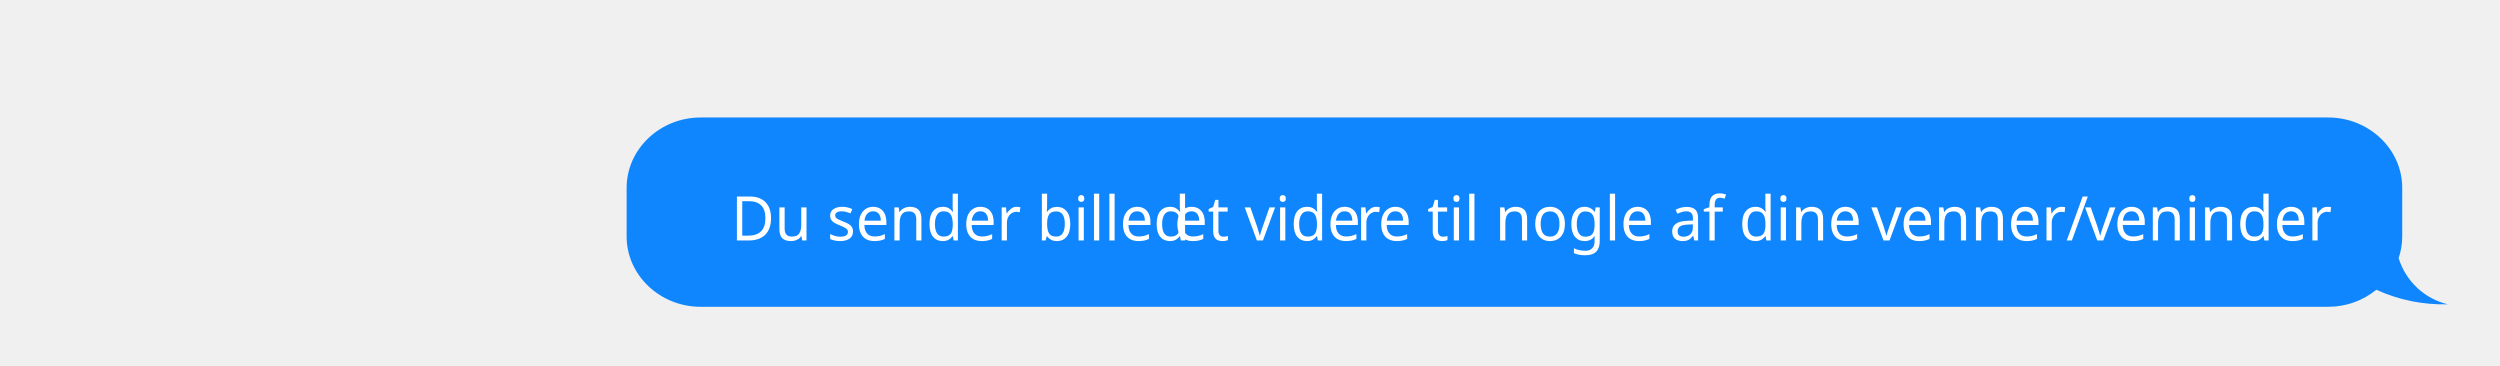
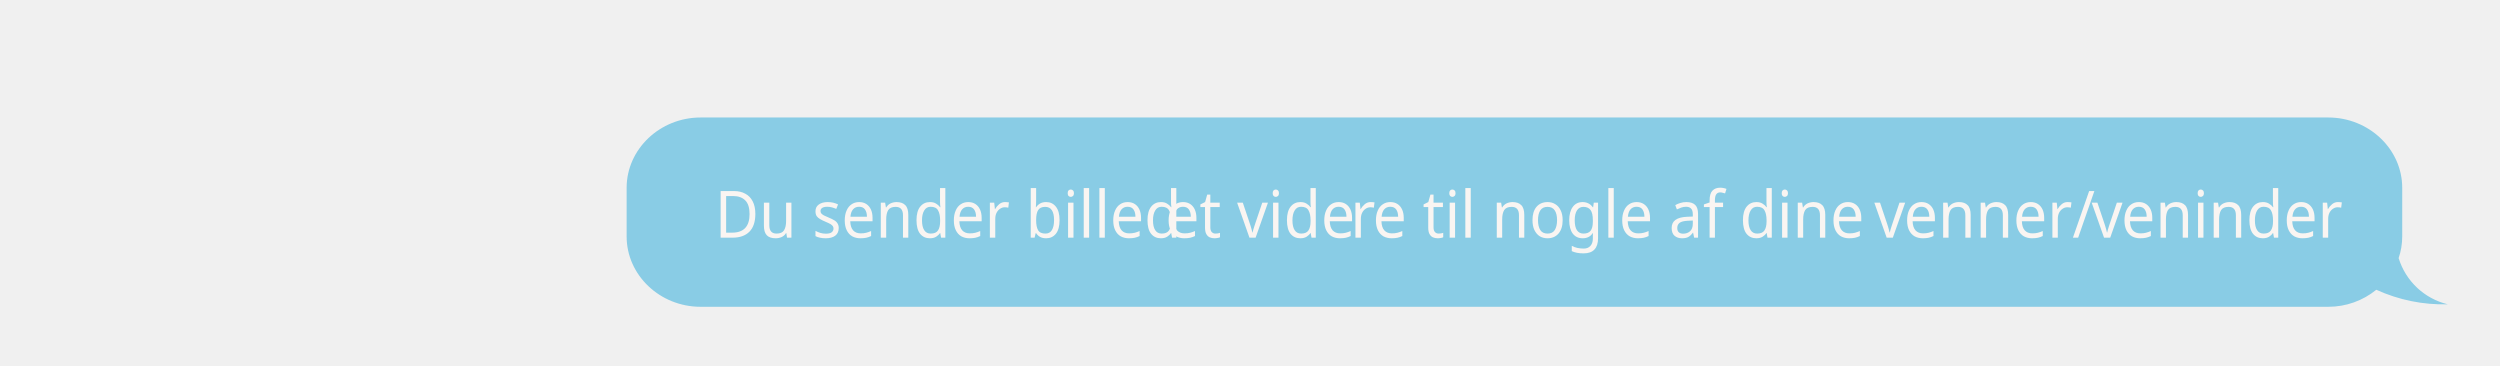
<svg xmlns="http://www.w3.org/2000/svg" id="Layer_1" data-name="Layer 1" width="383" height="56" viewBox="0 0 383 56">
  <defs>
-     <style>.cls-1{fill:#0f86fe;}.cls-2{font-size:9.43px;fill:#fff;font-family:Futura-Medium, Futura;}.cls-3{letter-spacing:0.01em;}.cls-4{letter-spacing:-0.01em;}.cls-5{letter-spacing:-0.02em;}.cls-6{letter-spacing:-0.02em;}.cls-7{letter-spacing:0em;}</style>
+     <style>.cls-1{fill:#89cce5;}.cls-2{font-size:10px;fill:#f9f5f2;font-family:Futura-Medium, Futura;}.cls-3{letter-spacing:0.01em;}.cls-4{letter-spacing:-0.01em;}.cls-5{letter-spacing:-0.02em;}.cls-6{letter-spacing:-0.02em;}.cls-7{letter-spacing:0em;}</style>
  </defs>
  <path class="cls-1" d="M375,46.62a10.43,10.43,0,0,1-7.53-7.08,10.13,10.13,0,0,0,.55-3.31V28.77c0-5.92-5.1-10.77-11.33-10.77H107.33C101.1,18,96,22.85,96,28.77v7.46C96,42.15,101.1,47,107.33,47H356.69a11.6,11.6,0,0,0,7.36-2.61A24.71,24.71,0,0,0,375,46.62Z" />
-   <text class="cls-2" transform="translate(112 36.84) scale(0.97 1)">Du sender billed<tspan class="cls-3" x="69.97" y="0">e</tspan>
-     <tspan x="75.27" y="0">t vide</tspan>
-     <tspan class="cls-4" x="98.71" y="0">r</tspan>
-     <tspan x="102.17" y="0">e til nogle af dine </tspan>
-     <tspan class="cls-5" x="180.09" y="0">v</tspan>
-     <tspan x="184.67" y="0">enner/</tspan>
-     <tspan class="cls-6" x="213.85" y="0">v</tspan>
-     <tspan class="cls-7" x="218.43" y="0">eninder</tspan>
+   <text class="cls-2" transform="translate(109.5 36.41) scale(0.93 1)">Du sender billed<tspan class="cls-3" x="74.22" y="0">e</tspan>
+     <tspan x="79.84" y="0">t vide</tspan>
+     <tspan class="cls-4" x="104.7" y="0">r</tspan>
+     <tspan x="108.37" y="0">e til nogle af dine </tspan>
+     <tspan class="cls-5" x="191.02" y="0">v</tspan>
+     <tspan x="195.87" y="0">enner/</tspan>
+     <tspan class="cls-6" x="226.83" y="0">v</tspan>
+     <tspan class="cls-7" x="231.68" y="0">eninder</tspan>
  </text>
</svg>
